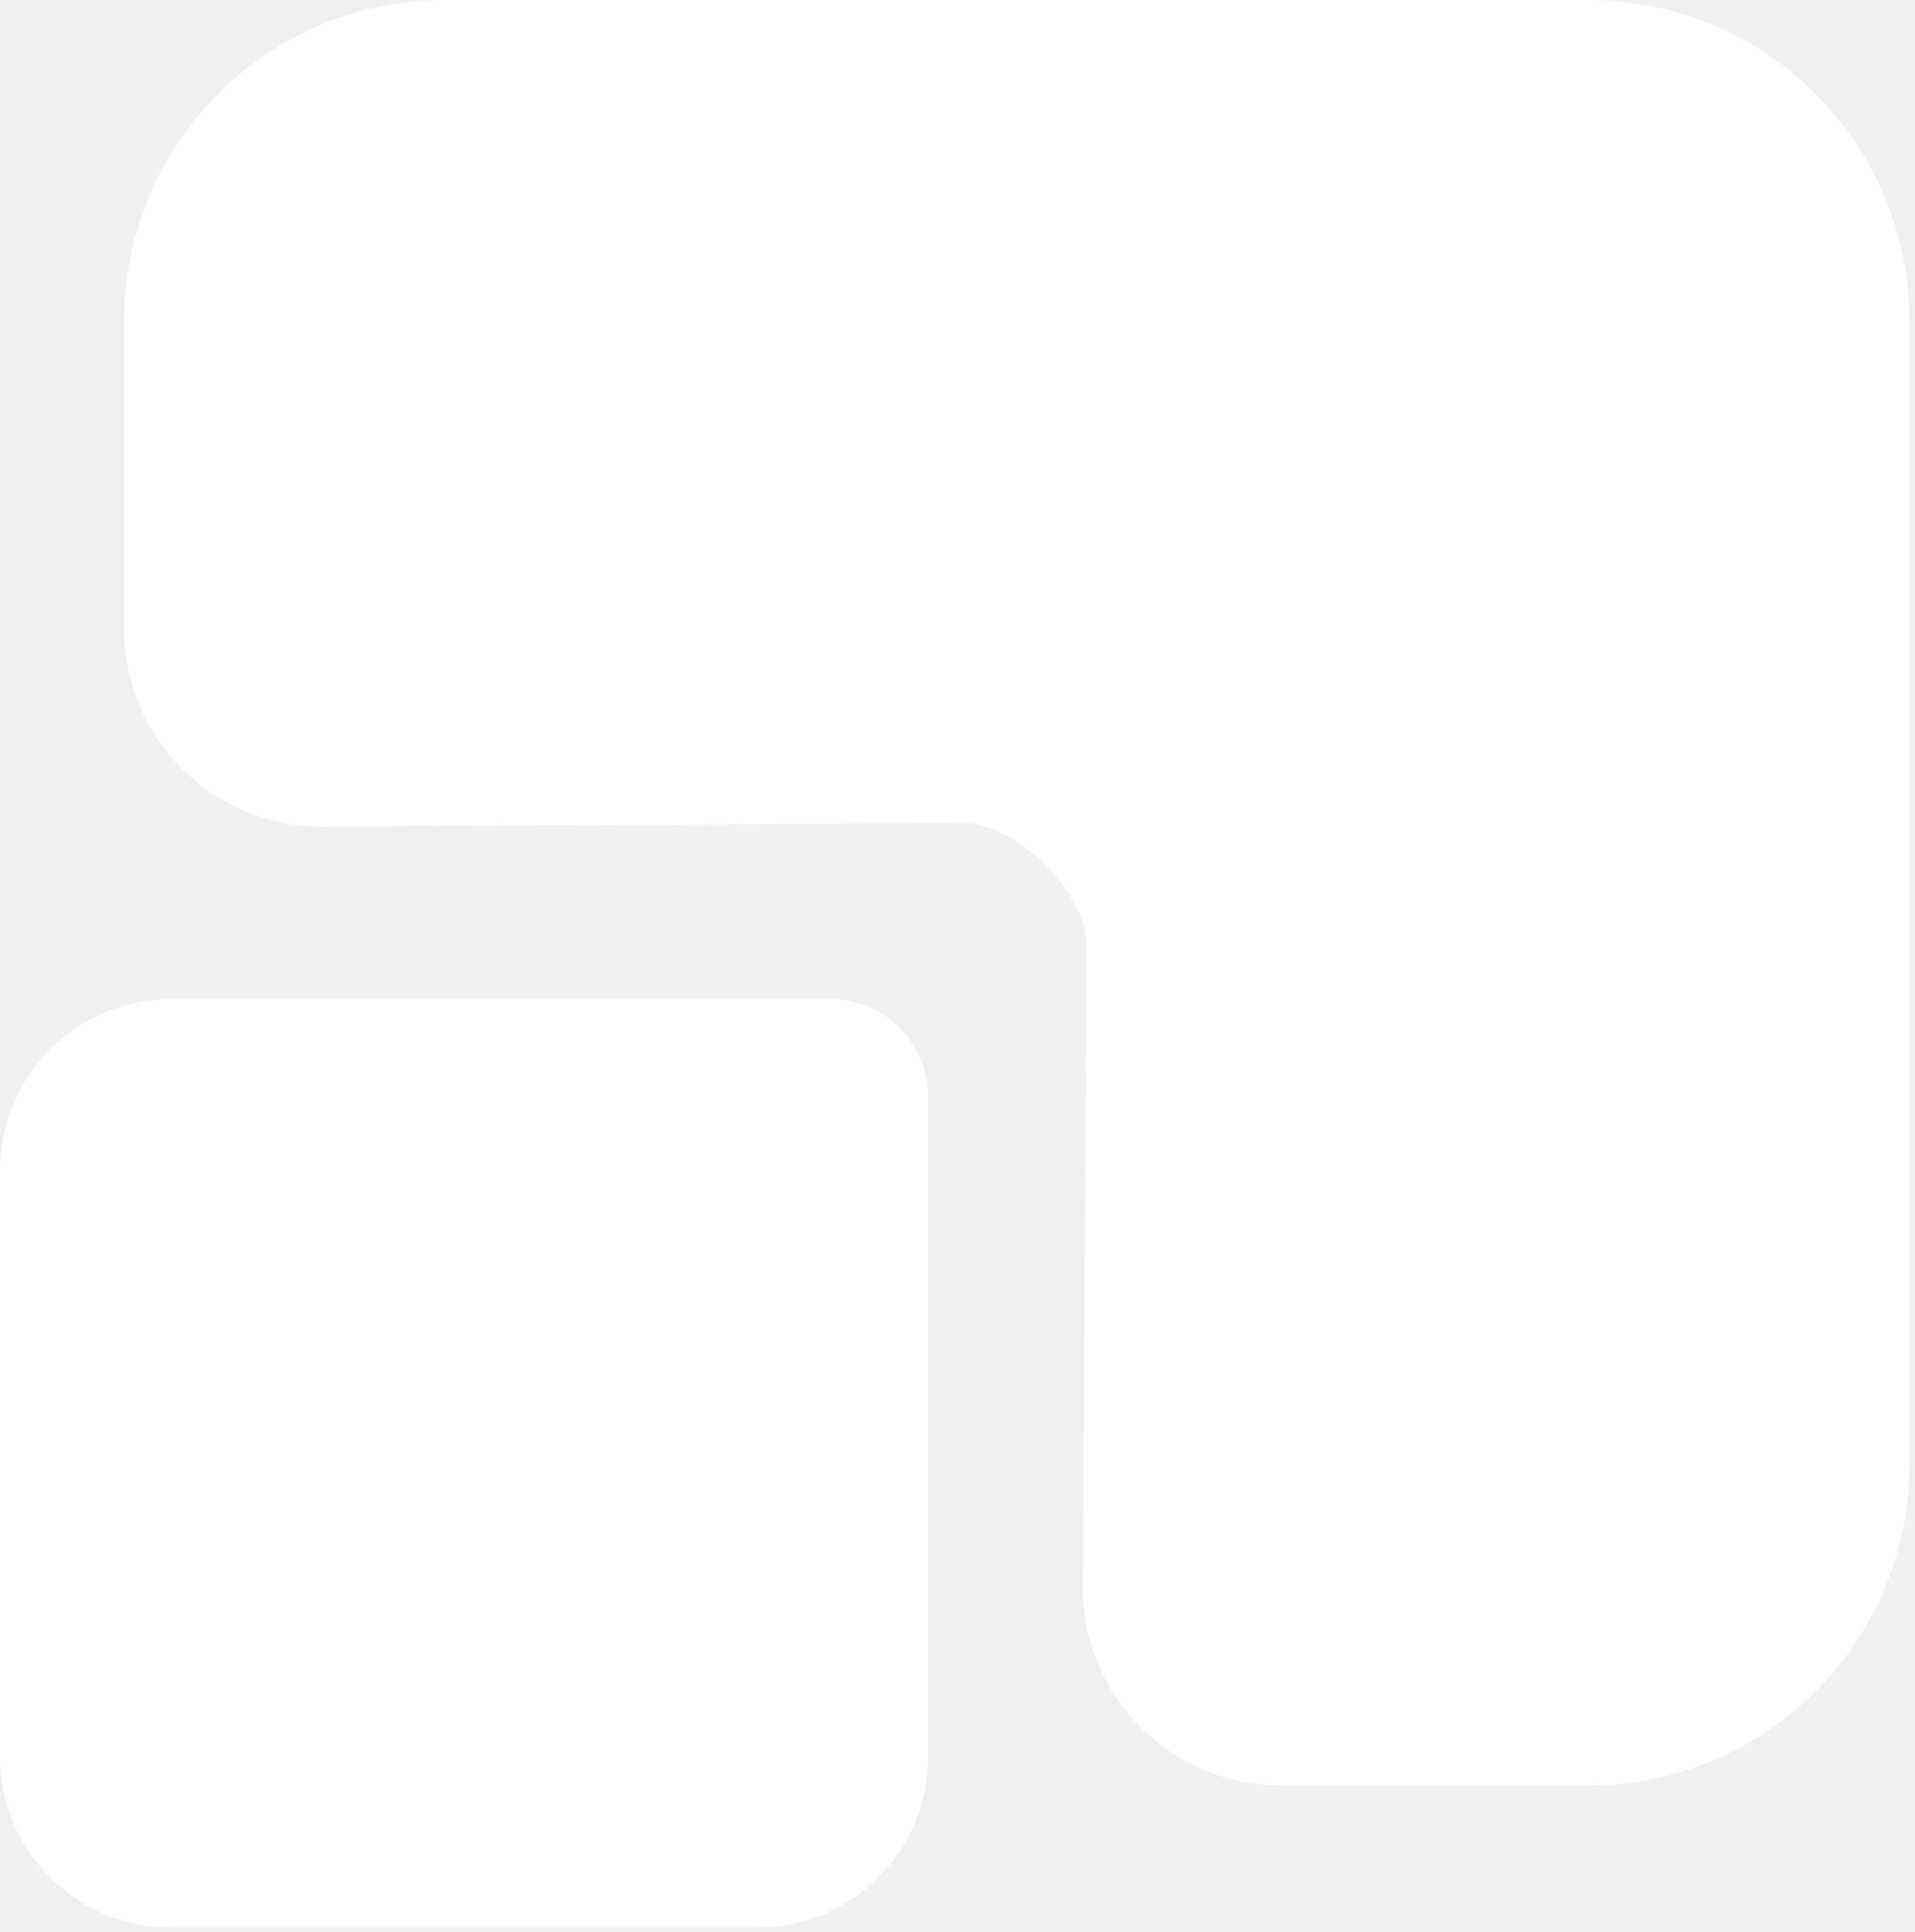
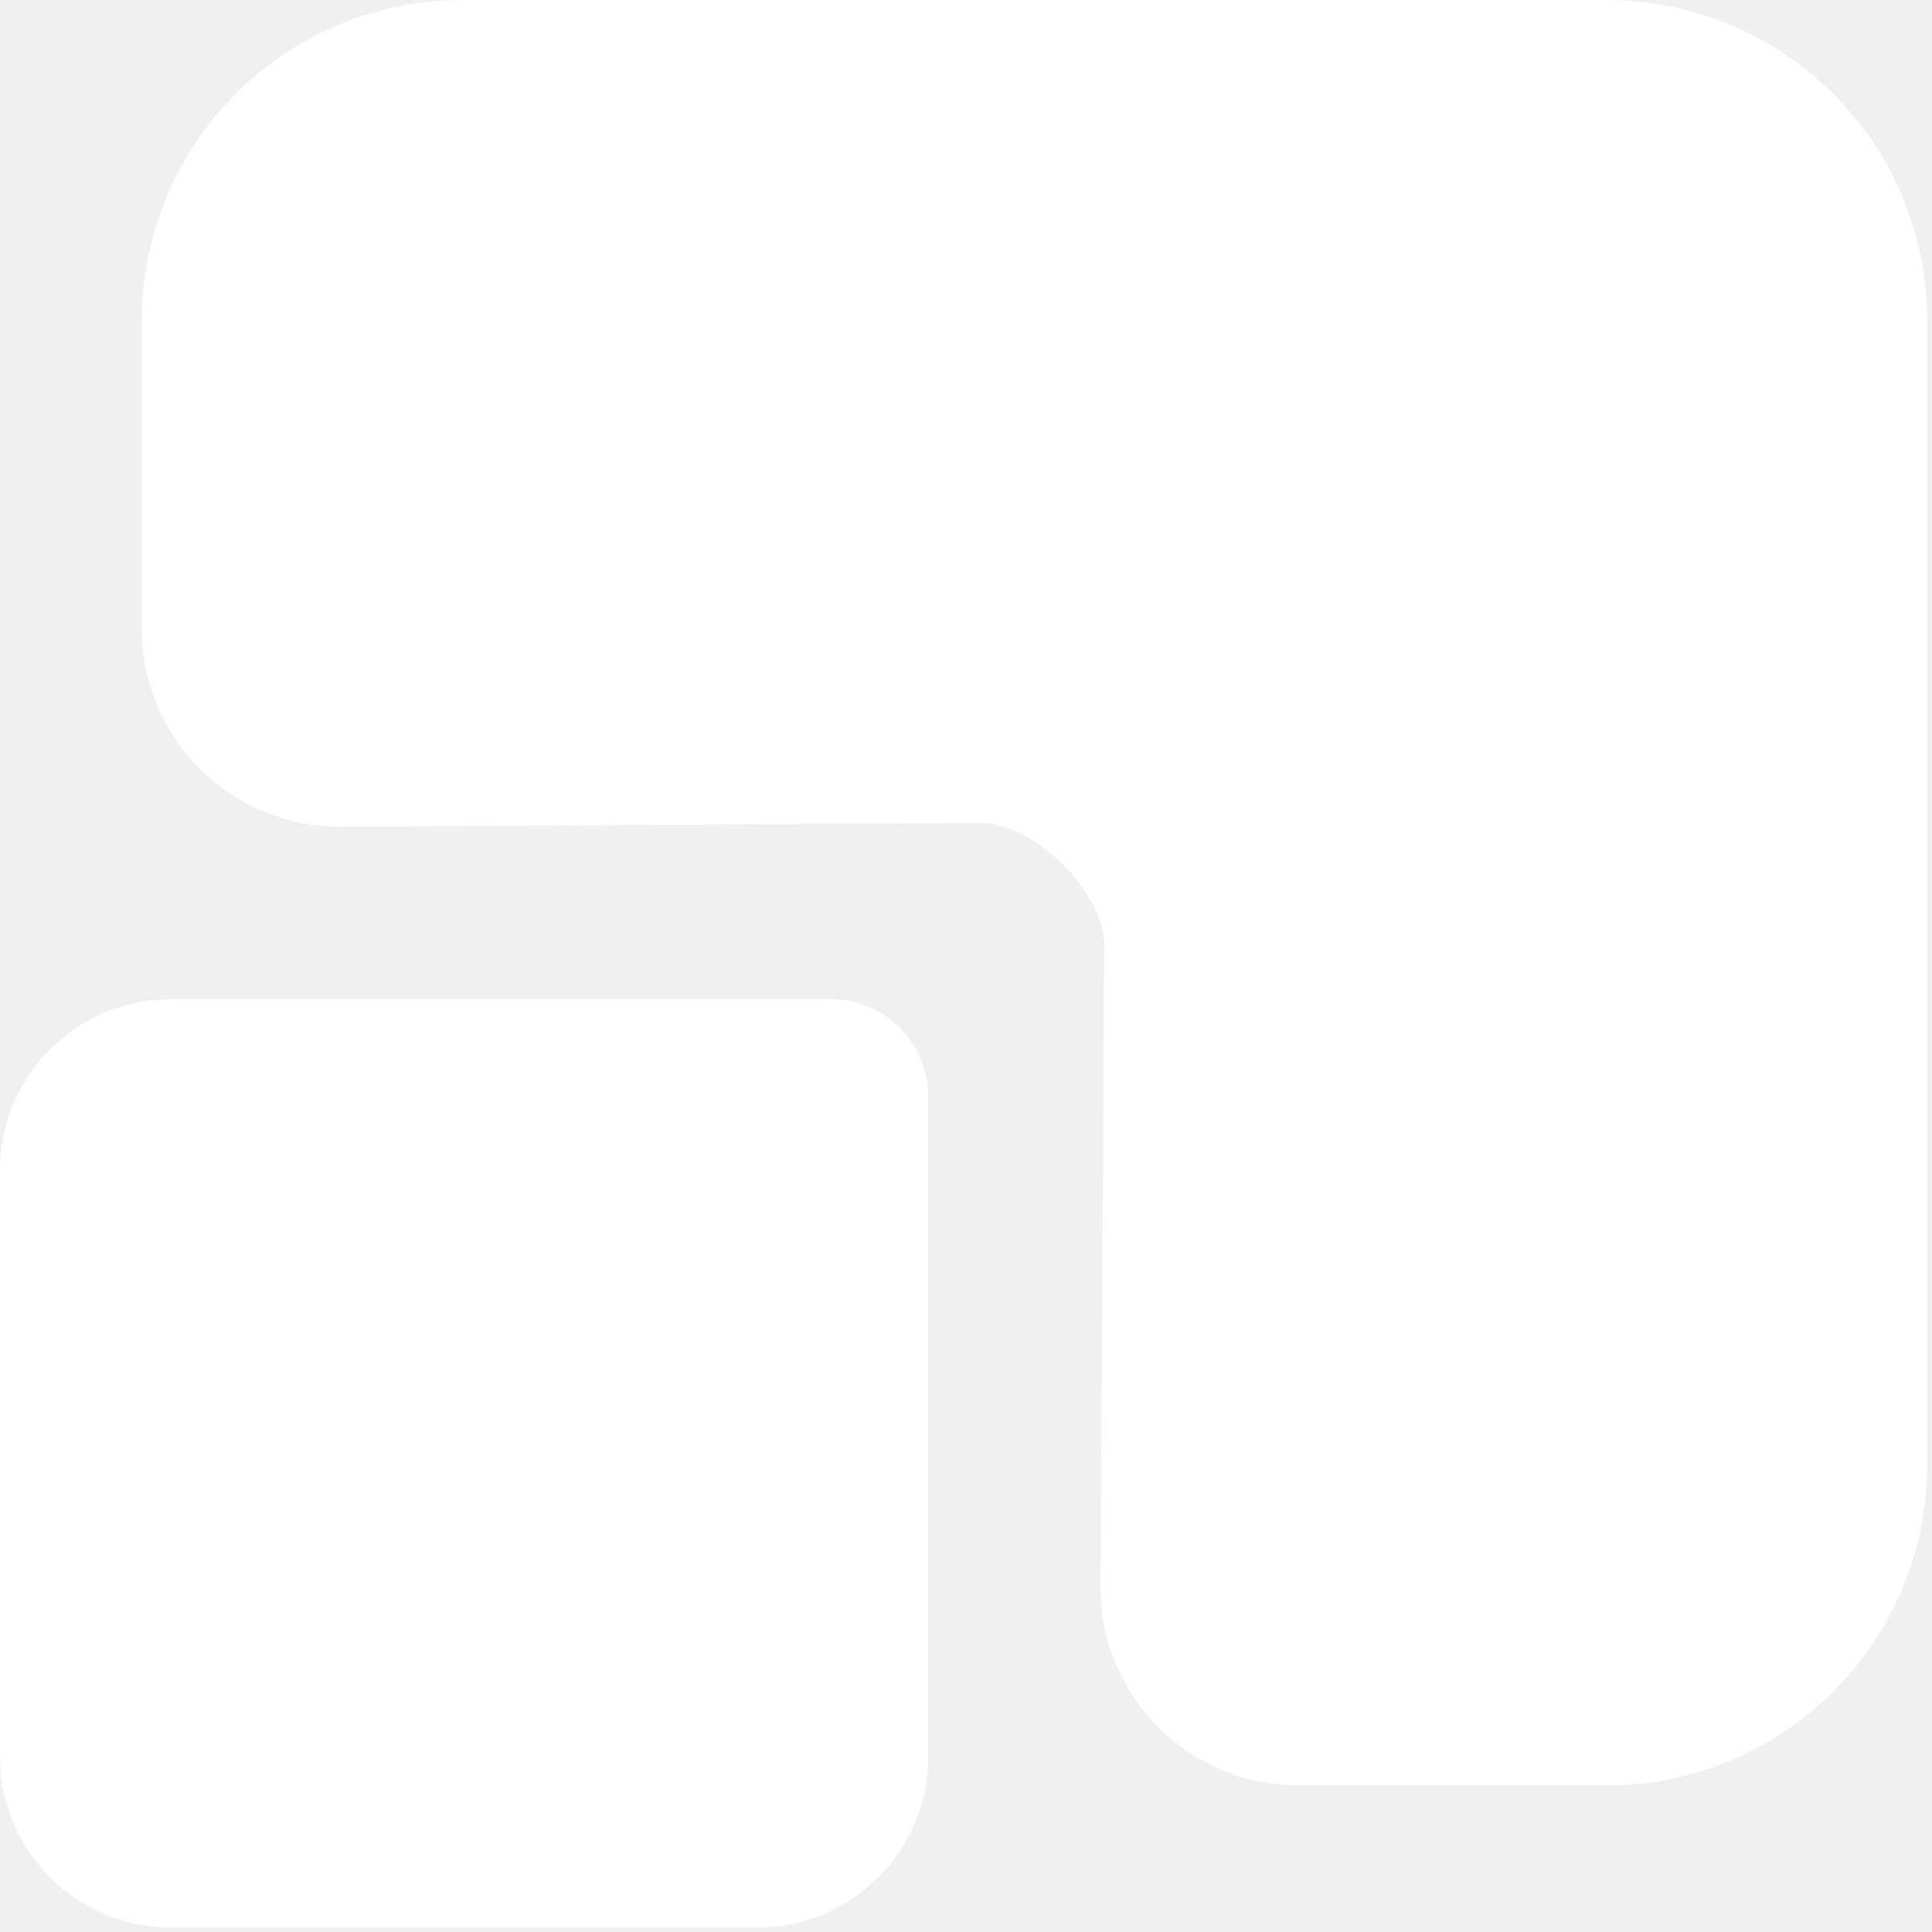
- <svg xmlns="http://www.w3.org/2000/svg" width="216px" height="218px" viewBox="0 0 216 218" version="1.1">
+ <svg xmlns="http://www.w3.org/2000/svg" width="218px" height="218px" viewBox="0 0 218 218" version="1.1">
  <g id="Page-1" stroke="none" stroke-width="1" fill="none" fill-rule="evenodd">
    <g id="primary" fill="#FFFFFF" fill-rule="nonzero">
-       <path d="M179.28,-1.38436515e-06 L50.19,-1.38436515e-06 C40.591,-0.003 31.384,3.809 24.597,10.597 C17.809,17.384 13.997,26.591 14,36.19 L14,71 C14.011,76.937 16.386,82.625 20.601,86.806 C24.816,90.988 30.523,93.317 36.46,93.28 L108.74,92.86 C114.74,92.86 122.61,100.73 122.61,106.72 L122.18,179 C122.145,184.943 124.481,190.655 128.671,194.87 C132.86,199.086 138.557,201.457 144.5,201.46 L179.28,201.46 C188.877,201.46 198.081,197.647 204.867,190.86 C211.652,184.072 215.463,174.867 215.46,165.27 L215.46,36.19 C215.463,26.593 211.652,17.388 204.867,10.6 C198.081,3.813 188.877,-1.38436515e-06 179.28,-1.38436515e-06 Z" id="Path" />
+       <path d="M181.28,-1.38436519e-06 L52.19,-1.38436519e-06 C42.591,-0.003 33.384,3.809 26.597,10.597 C19.809,17.384 15.997,26.591 16,36.19 L16,71 C16.011,76.937 18.386,82.625 22.601,86.806 C26.816,90.988 32.523,93.317 38.46,93.28 L110.74,92.86 C116.74,92.86 124.61,100.73 124.61,106.72 L124.18,179 C124.145,184.943 126.481,190.655 130.671,194.87 C134.86,199.086 140.557,201.457 146.5,201.46 L181.28,201.46 C190.877,201.46 200.081,197.647 206.867,190.86 C213.652,184.072 217.463,174.867 217.46,165.27 L217.46,36.19 C217.463,26.593 213.652,17.388 206.867,10.6 C200.081,3.813 190.877,-1.38436519e-06 181.28,-1.38436519e-06 Z" id="Path" />
      <path d="M19.28,112.75 L93.74,112.75 C99.815,112.75 104.74,117.675 104.74,123.75 L104.74,198.21 C104.74,208.858 96.108,217.49 85.46,217.49 L19.28,217.49 C8.632,217.49 0,208.858 0,198.21 L0,132 C0.017,121.364 8.644,112.75 19.28,112.75 Z" id="Path" />
    </g>
  </g>
</svg>
